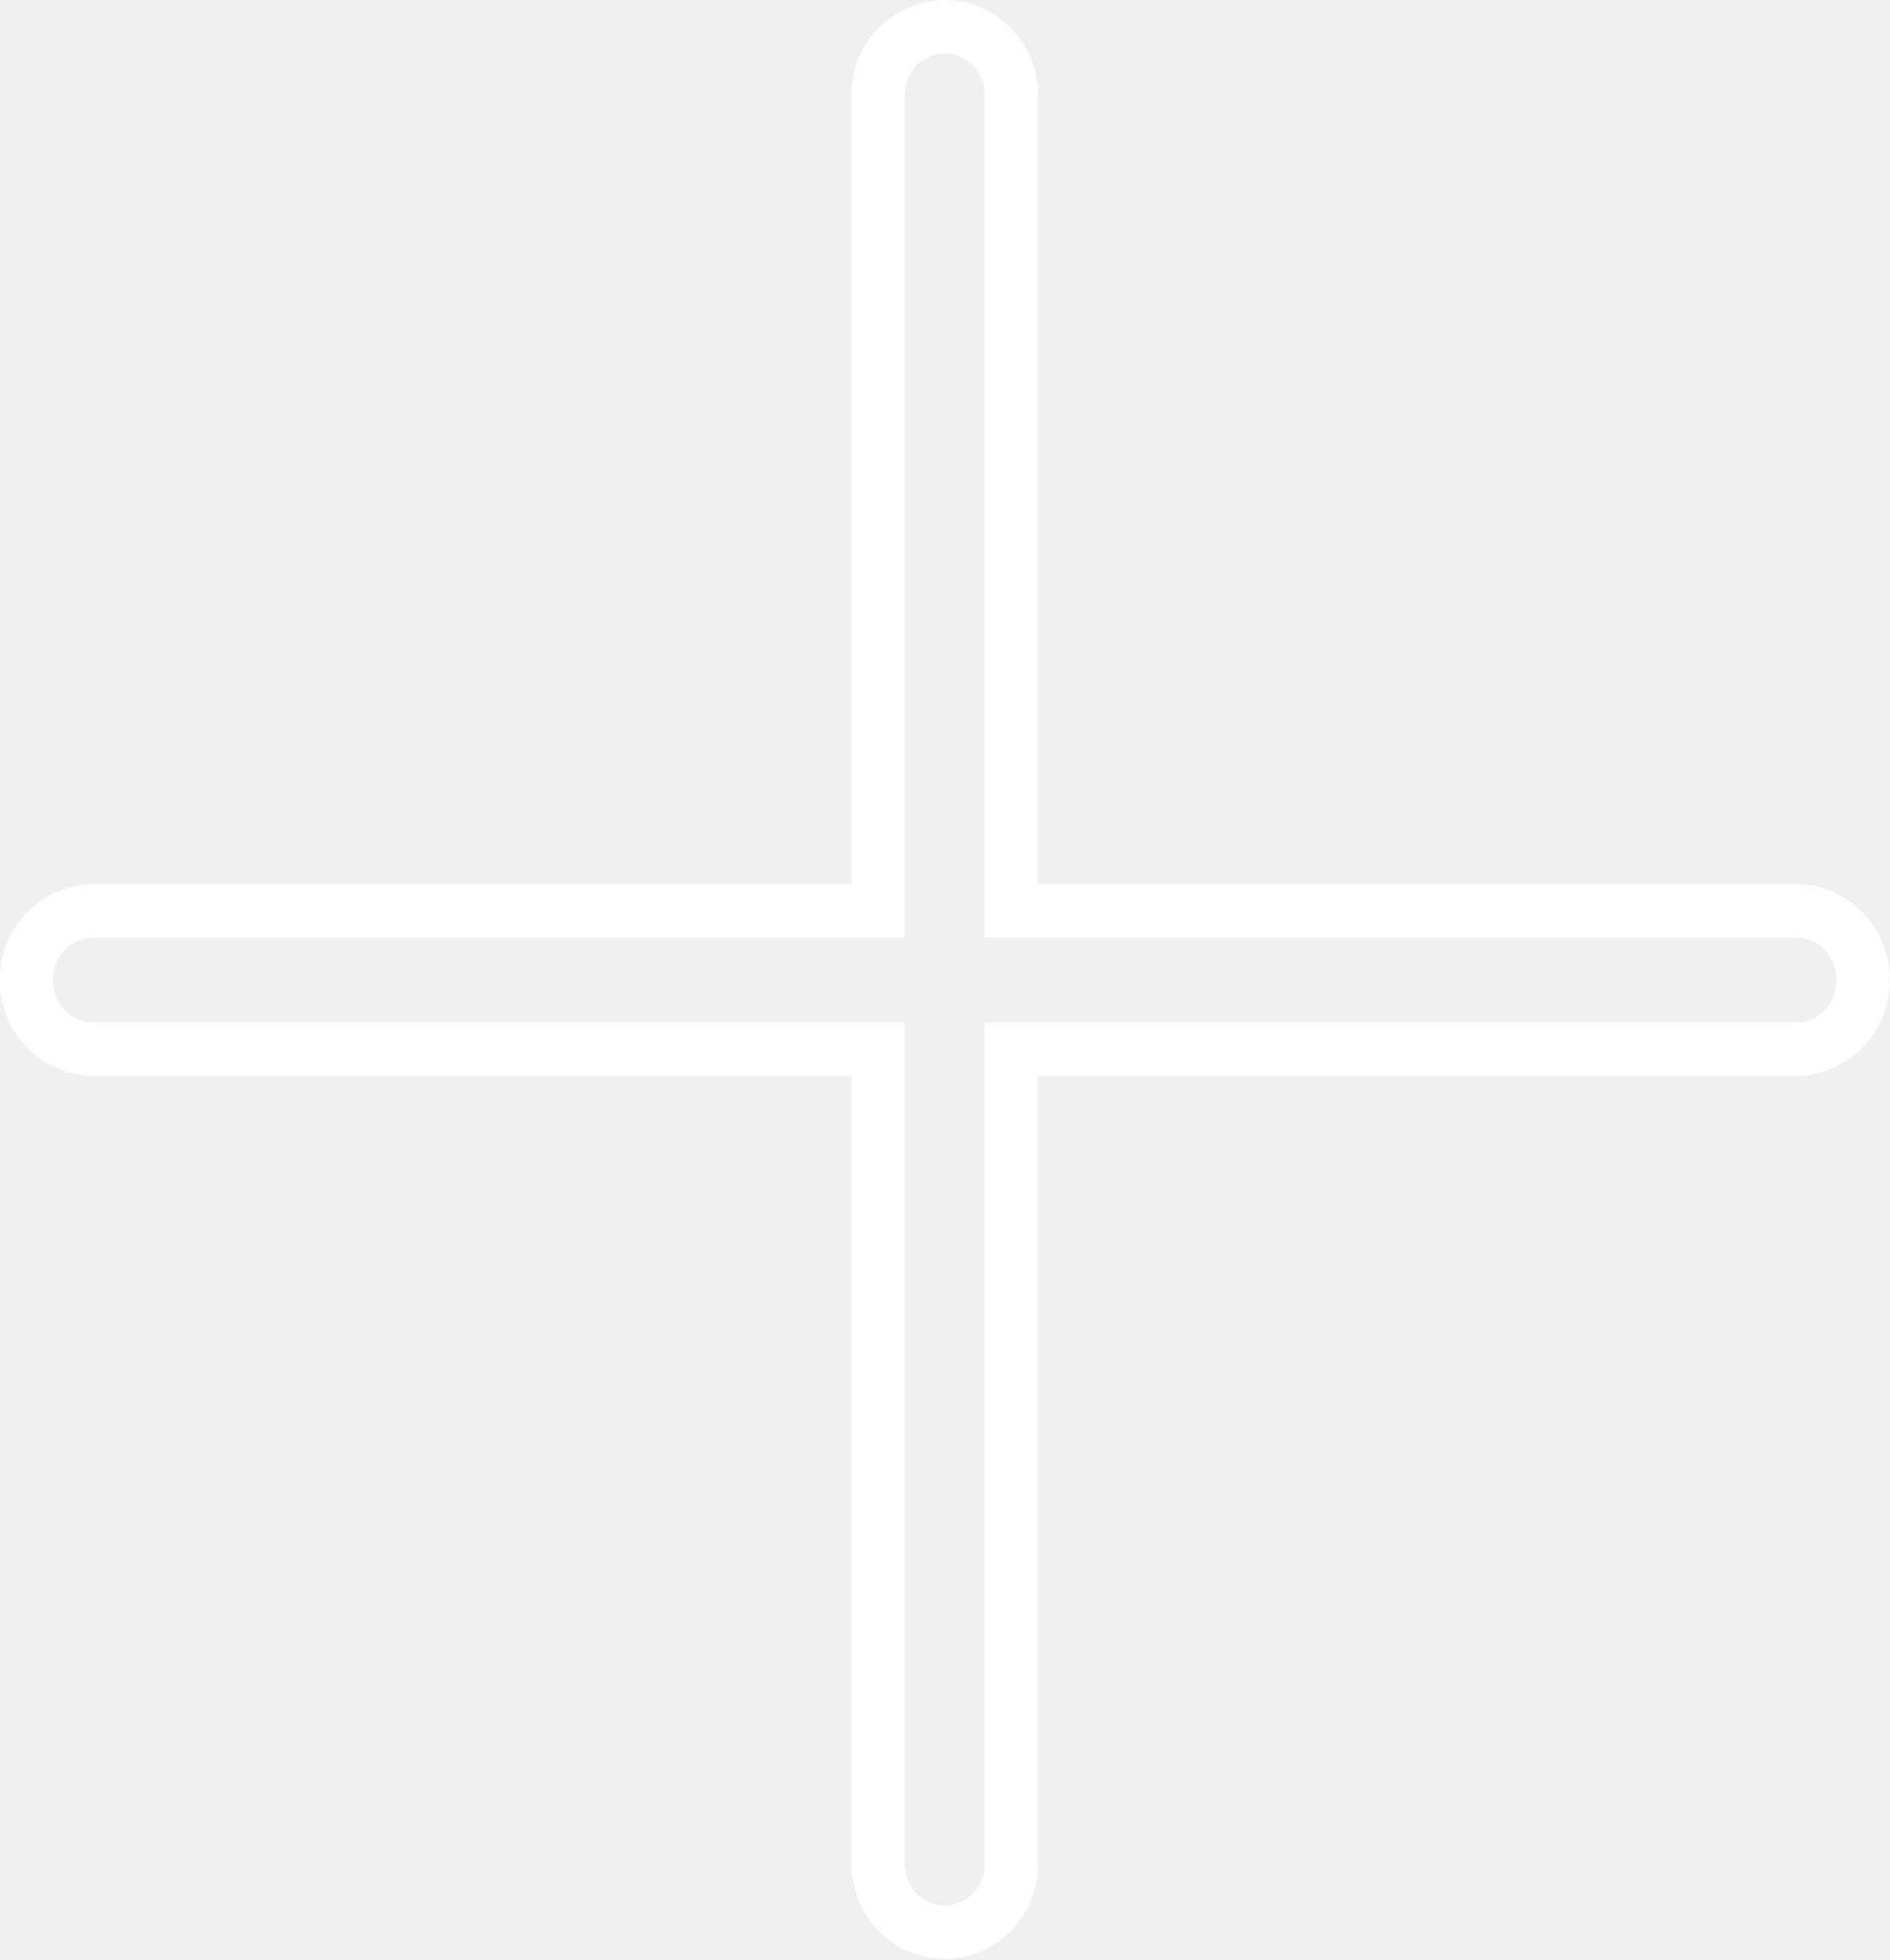
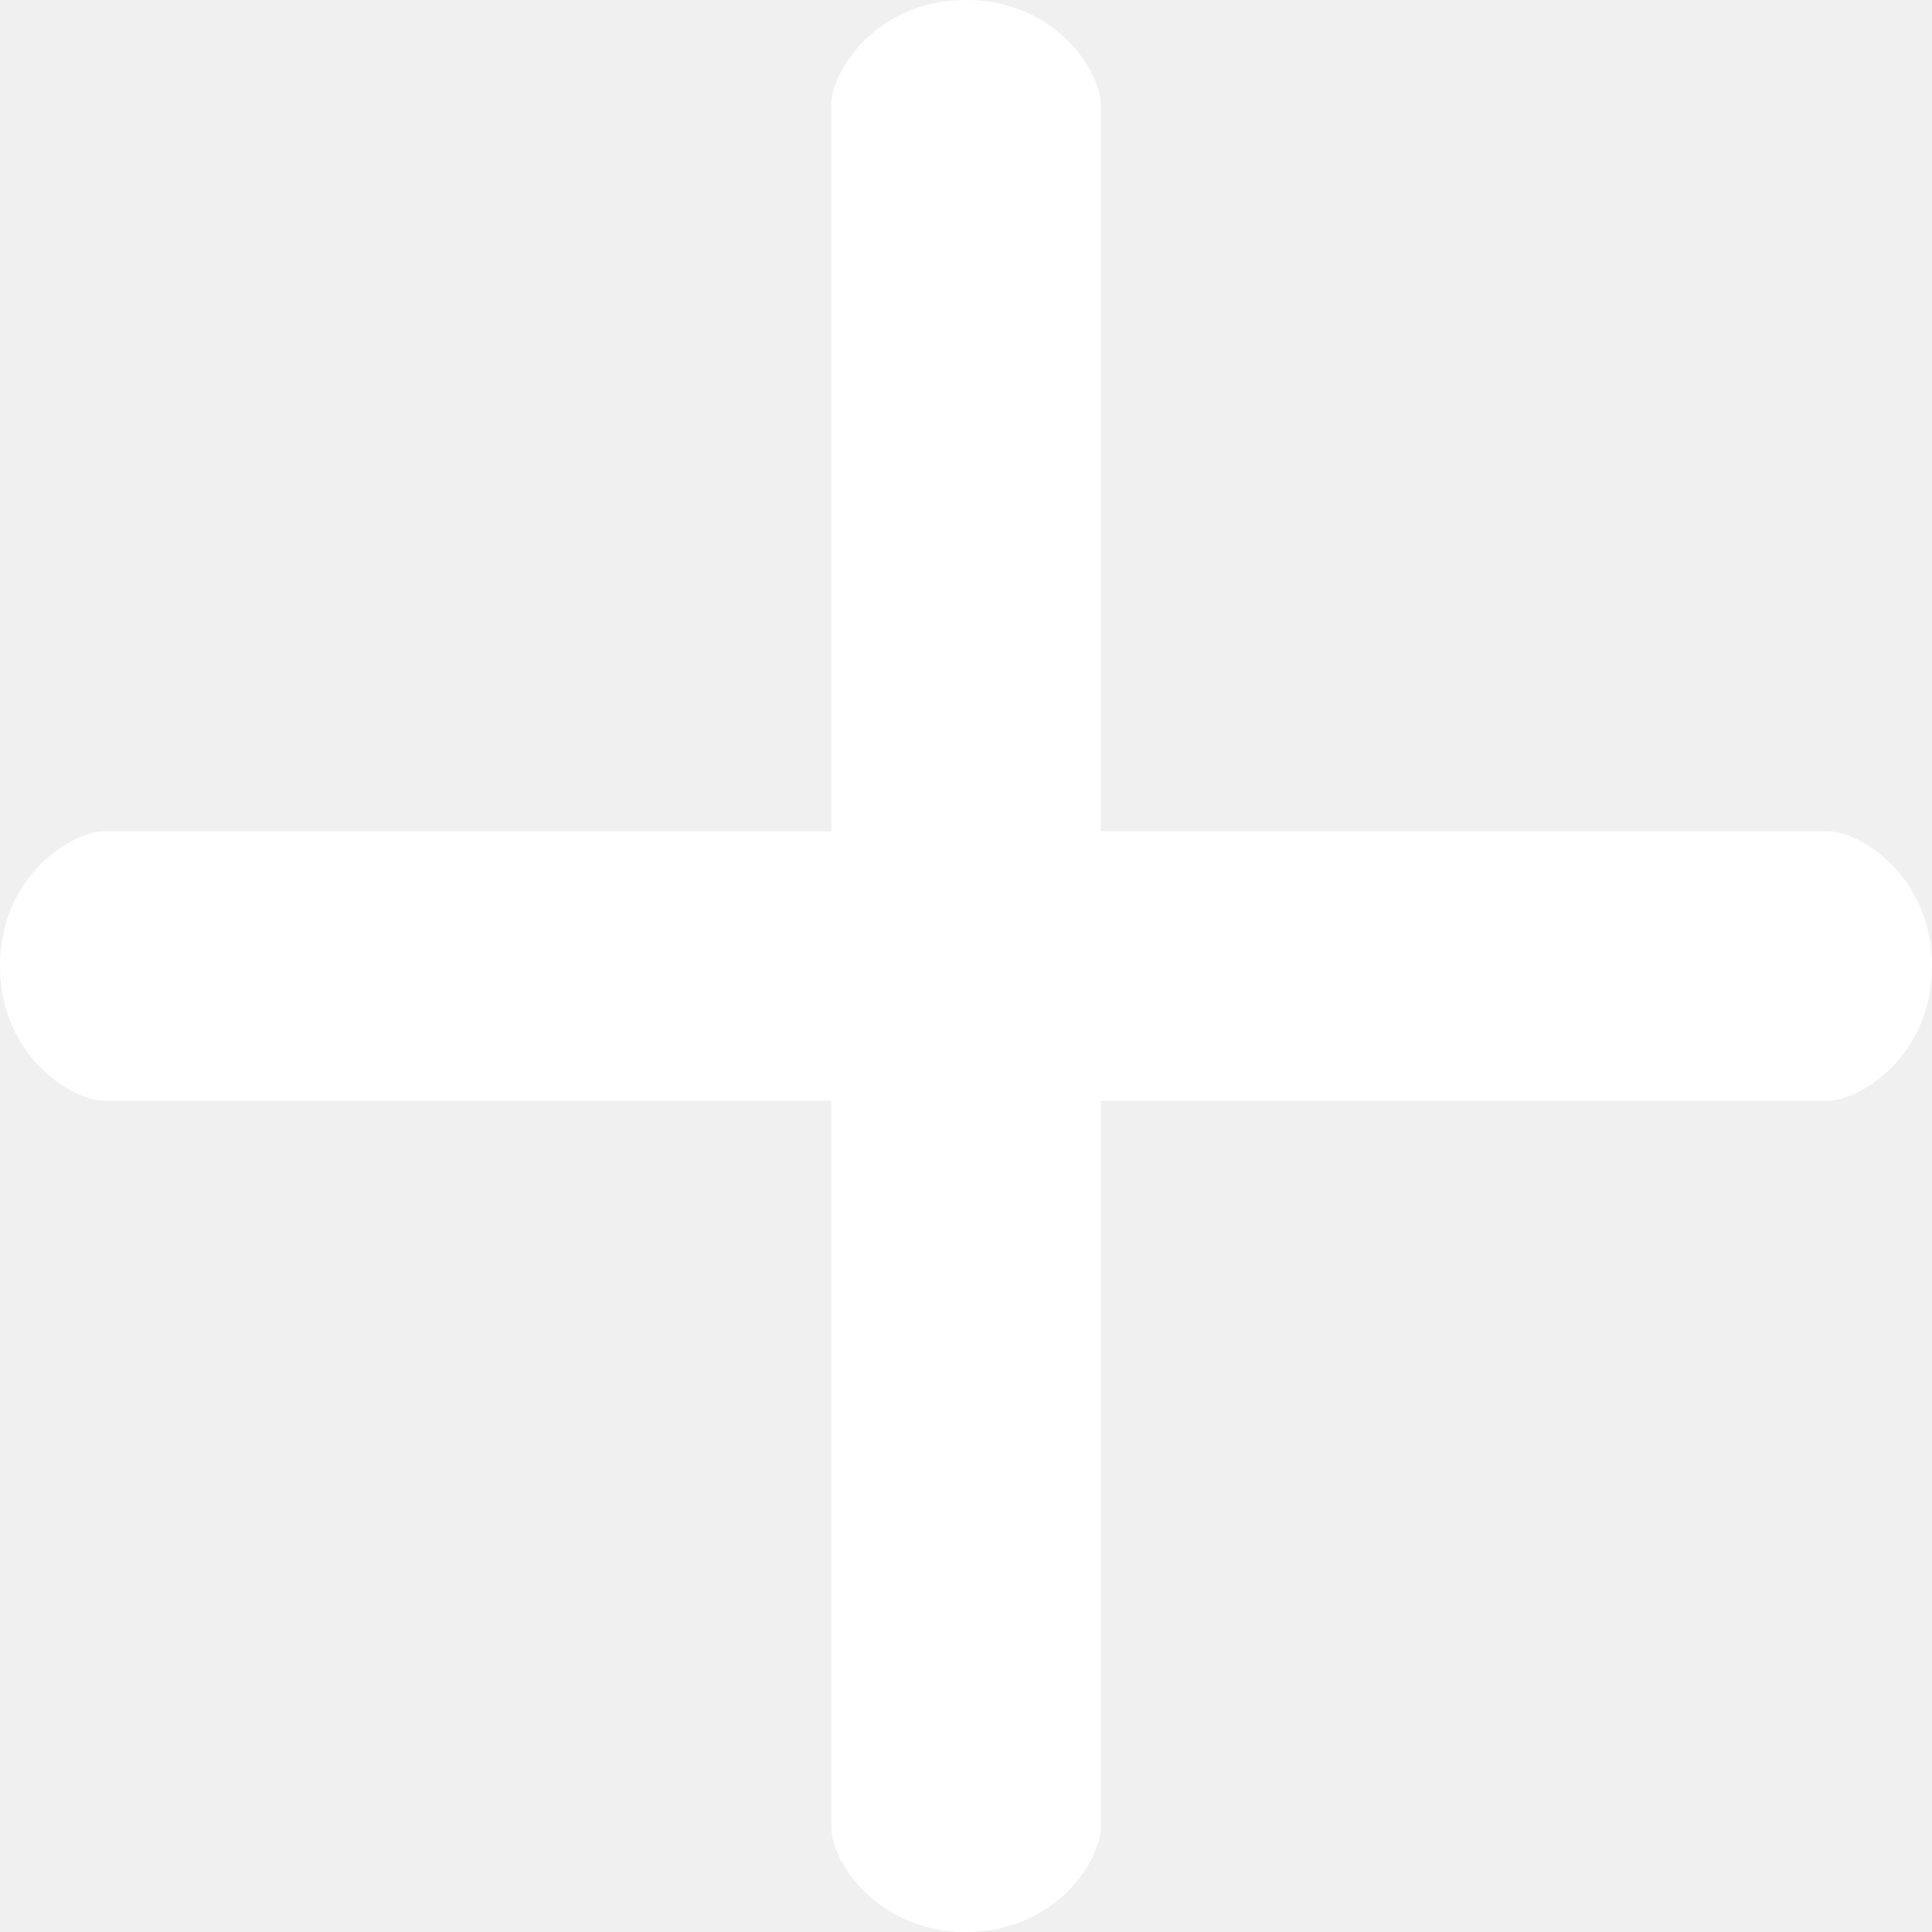
- <svg xmlns="http://www.w3.org/2000/svg" viewBox="0 0 35.5 36.82">
-   <defs>
-     <style>.cls-1{fill:none;stroke:#fff;stroke-miterlimit:10;}</style>
-   </defs>
-   <g id="Camada_2" data-name="Camada 2">
-     <g id="Camada_1-2" data-name="Camada 1">
-       <path class="cls-1" d="M19,17.11V1.8A1.27,1.27,0,0,0,17.75.5h0A1.27,1.27,0,0,0,16.5,1.8V17.11H1.75A1.27,1.27,0,0,0,.5,18.41h0a1.27,1.27,0,0,0,1.25,1.3H16.5V35a1.27,1.27,0,0,0,1.25,1.3h0A1.27,1.27,0,0,0,19,35V19.71H33.75A1.27,1.27,0,0,0,35,18.41h0a1.27,1.27,0,0,0-1.25-1.3Z" />
+ <svg xmlns="http://www.w3.org/2000/svg" version="1.1" id="Capa_1" x="0px" y="0px" viewBox="0 0 491.86 491.86" style="enable-background:new 0 0 491.86 491.86;" xml:space="preserve" width="512px" height="512px" class="">
+   <g>
+     <g>
+       <g>
+         <path d="M465.167,211.614H280.245V26.691c0-8.424-11.439-26.69-34.316-26.69s-34.316,18.267-34.316,26.69v184.924H26.69    C18.267,211.614,0,223.053,0,245.929s18.267,34.316,26.69,34.316h184.924v184.924c0,8.422,11.438,26.69,34.316,26.69    s34.316-18.268,34.316-26.69V280.245H465.17c8.422,0,26.69-11.438,26.69-34.316S473.59,211.614,465.167,211.614z" data-original="#000000" class="active-path" data-old_color="#ffffff" fill="#ffffff" />
+       </g>
+       <g>
+ 	</g>
+       <g>
+ 	</g>
+       <g>
+ 	</g>
+       <g>
+ 	</g>
+       <g>
+ 	</g>
+       <g>
+ 	</g>
+       <g>
+ 	</g>
+       <g>
+ 	</g>
+       <g>
+ 	</g>
+       <g>
+ 	</g>
+       <g>
+ 	</g>
+       <g>
+ 	</g>
+       <g>
+ 	</g>
+       <g>
+ 	</g>
+       <g>
+ 	</g>
    </g>
  </g>
</svg>
